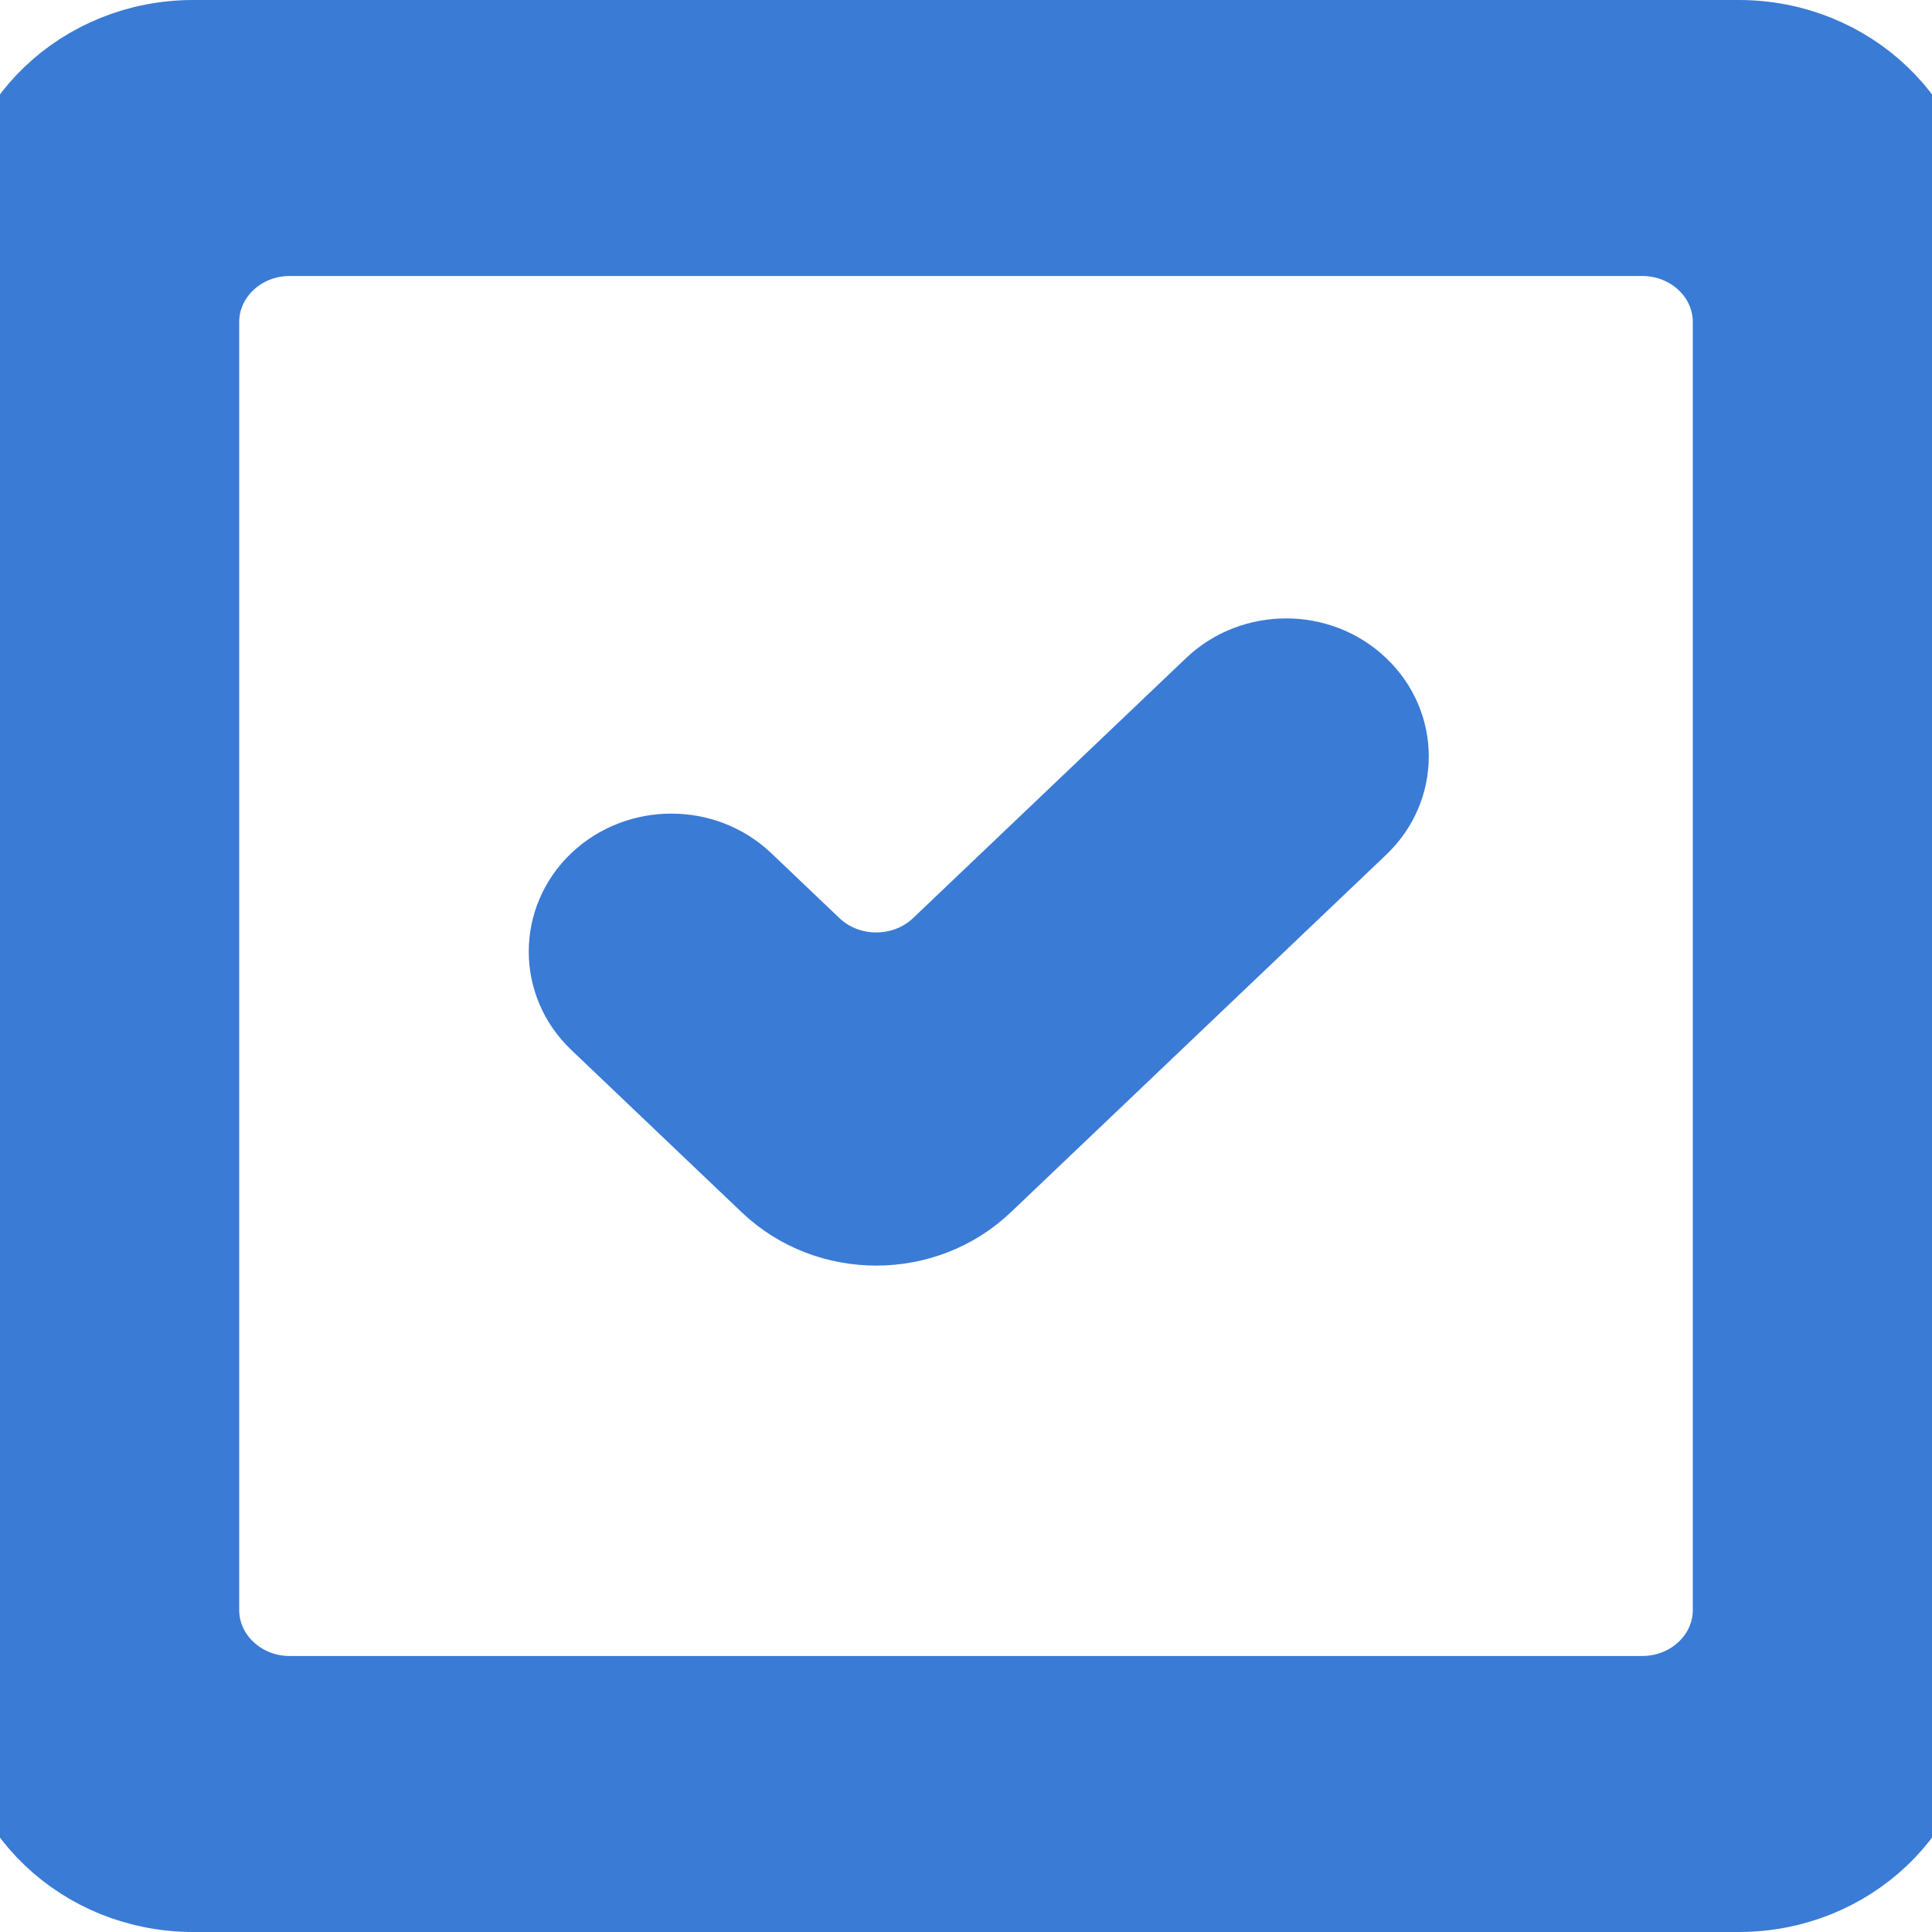
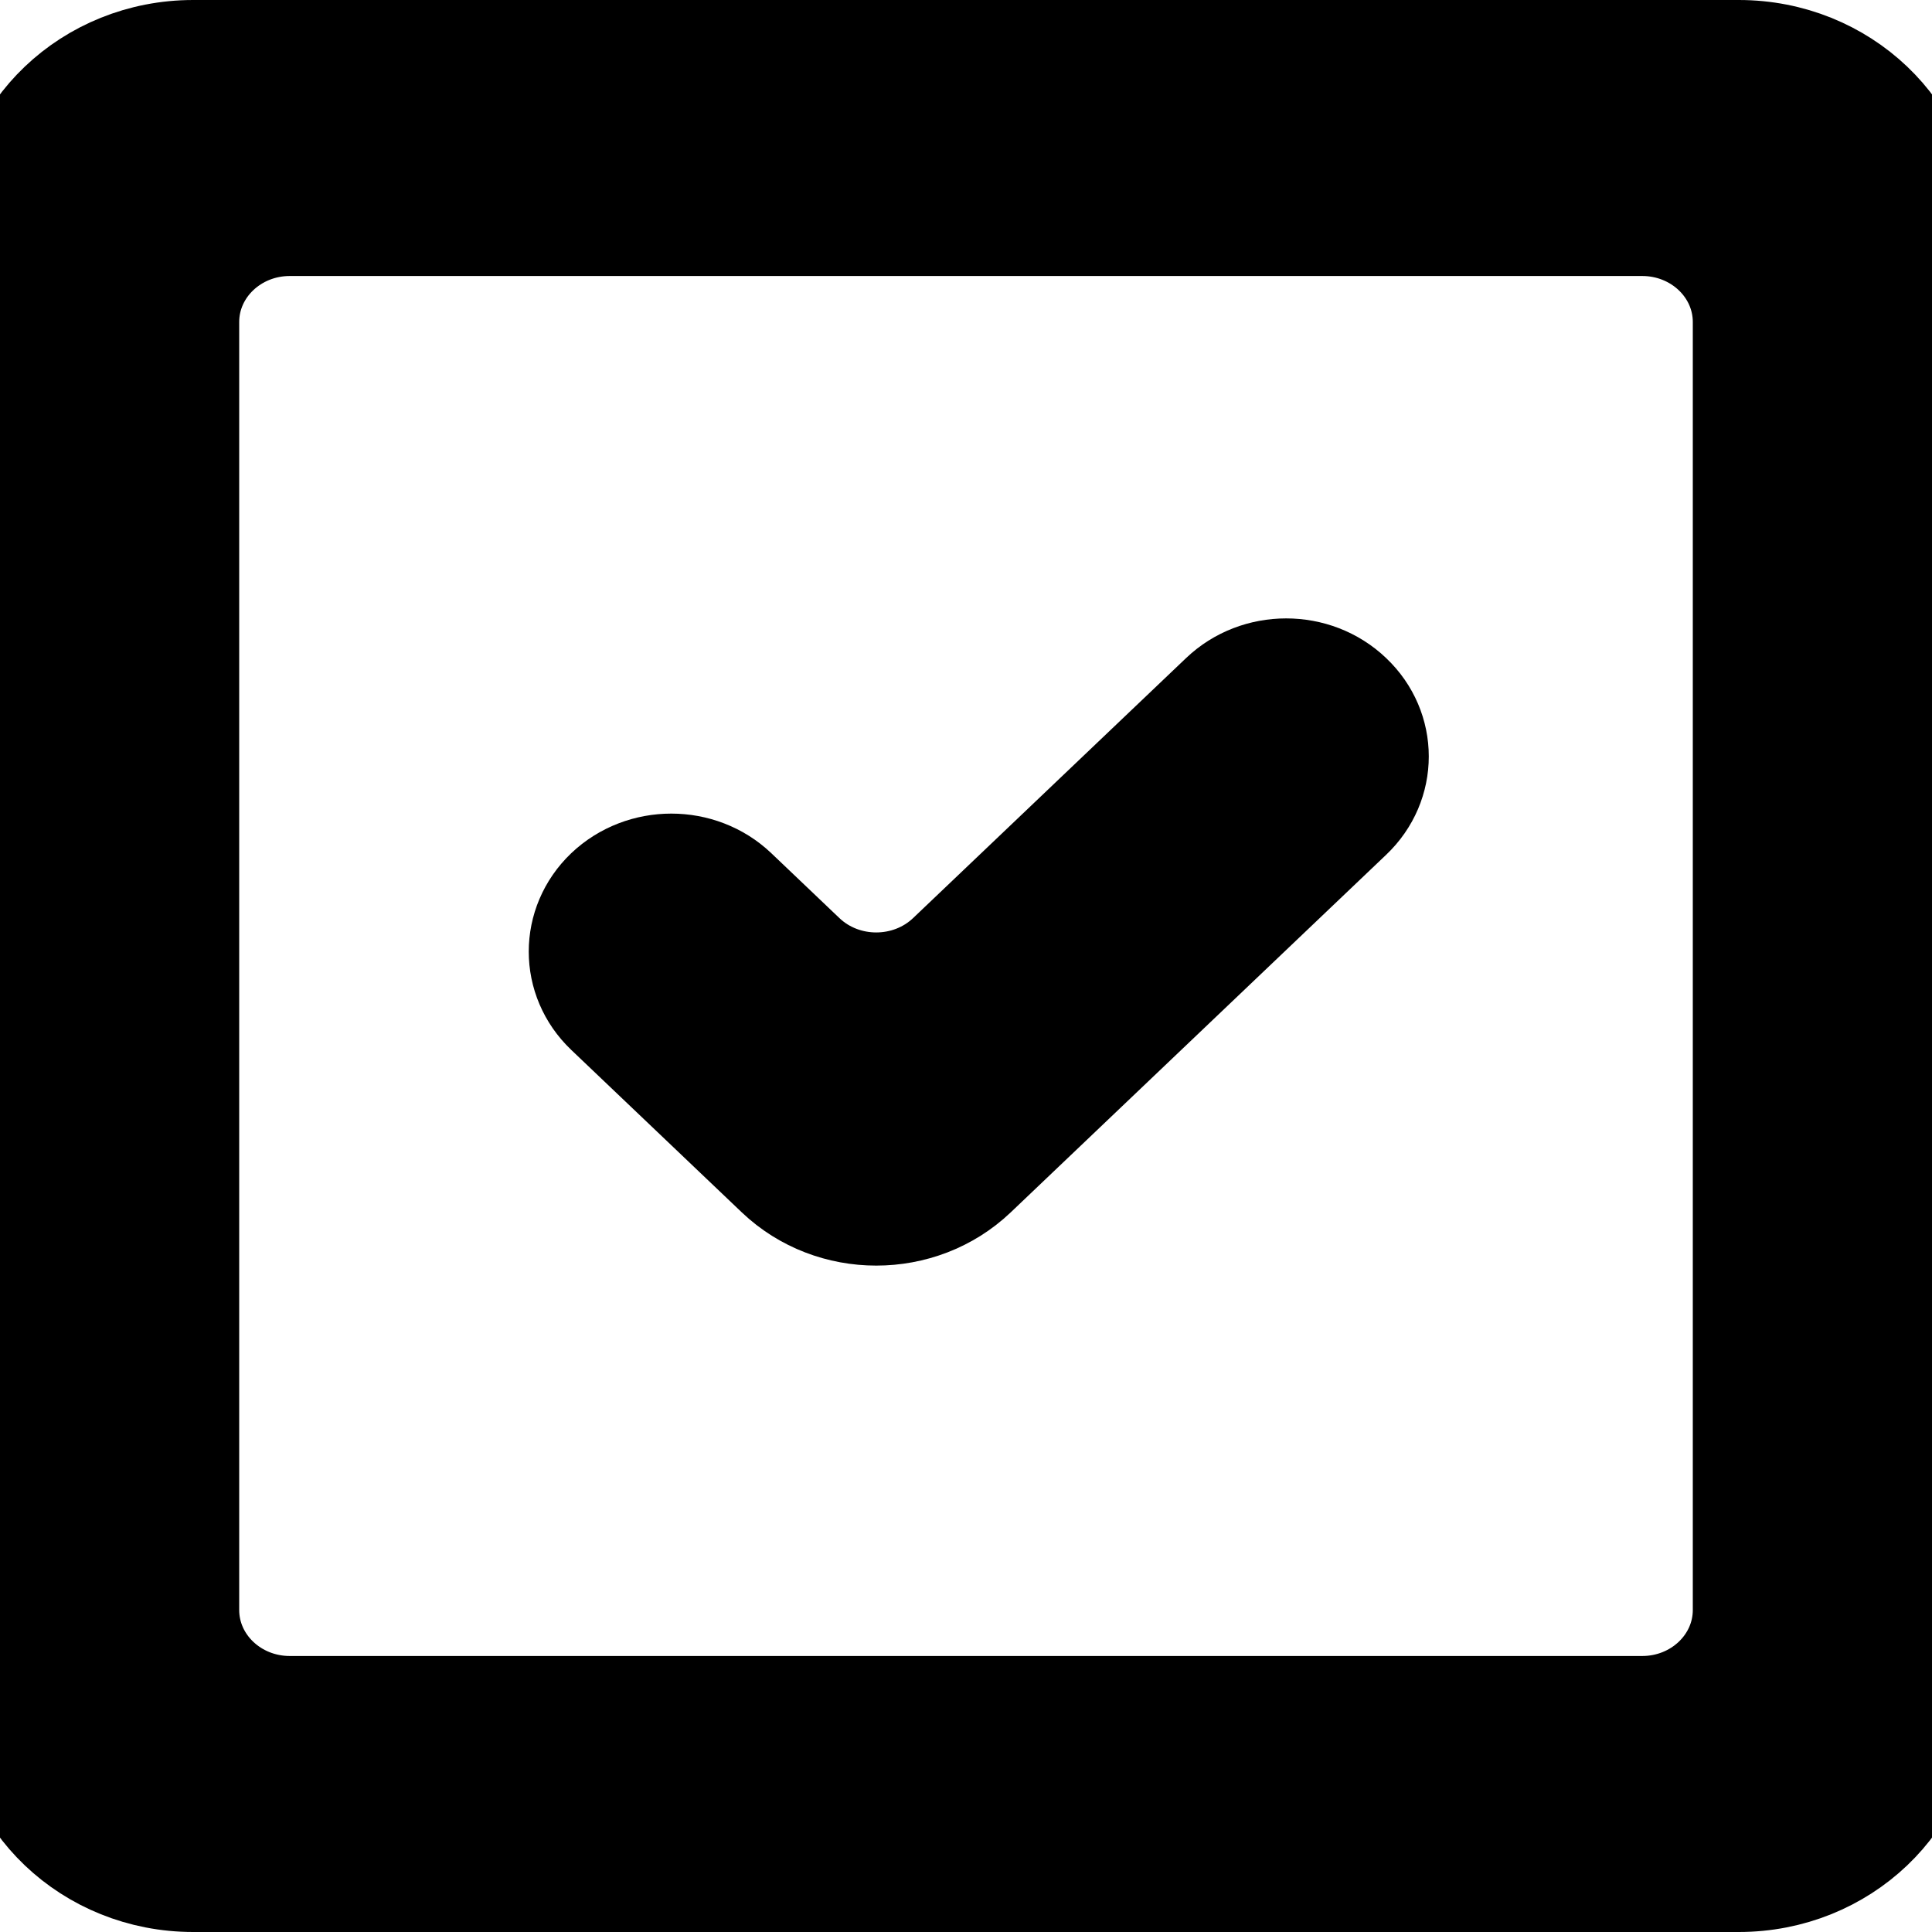
<svg xmlns="http://www.w3.org/2000/svg" width="800px" height="800px" viewBox="0 -0.5 21 21" version="1.1">
  <defs>

</defs>
-   <g id="Page-1" stroke="#3a7bd5" stroke-width="1" fill="#3a7bd5" fill-rule="evenodd">
-     <g id="Dribbble-Light-Preview" transform="translate(-179, -400)" fill="#3a7bd5">
+   <g id="Page-1" stroke="currentColor" stroke-width="1" fill="currentColor" fill-rule="evenodd">
+     <g id="Dribbble-Light-Preview" transform="translate(-179, -400)" fill="currentColor">
      <g id="icons" transform="translate(56, 160)">
        <path d="M141.9,243 C141.9,242.448 141.43,242 140.85,242 L126.15,242 C125.57,242 125.1,242.448 125.1,243 L125.1,257 C125.1,257.552 125.57,258 126.15,258 L140.85,258 C141.43,258 141.9,257.552 141.9,257 L141.9,243 Z M144,242 L144,258 C144,259.105 143.06,260 141.9,260 L125.1,260 C123.94,260 123,259.105 123,258 L123,242 C123,240.895 123.94,240 125.1,240 L141.9,240 C143.06,240 144,240.895 144,242 L144,242 Z M137.722,247.015 C138.133,247.405 138.133,248.039 137.722,248.429 L133.64,252.317 C133.023,252.903 132.026,252.903 131.409,252.317 L129.554,250.55 C129.145,250.16 129.145,249.527 129.554,249.136 C129.965,248.746 130.629,248.746 131.039,249.136 L131.78,249.842 C132.191,250.233 132.857,250.233 133.269,249.842 L136.237,247.015 C136.647,246.624 137.313,246.624 137.722,247.015 L137.722,247.015 Z" id="done-[#1477]">

</path>
      </g>
    </g>
  </g>
</svg>
